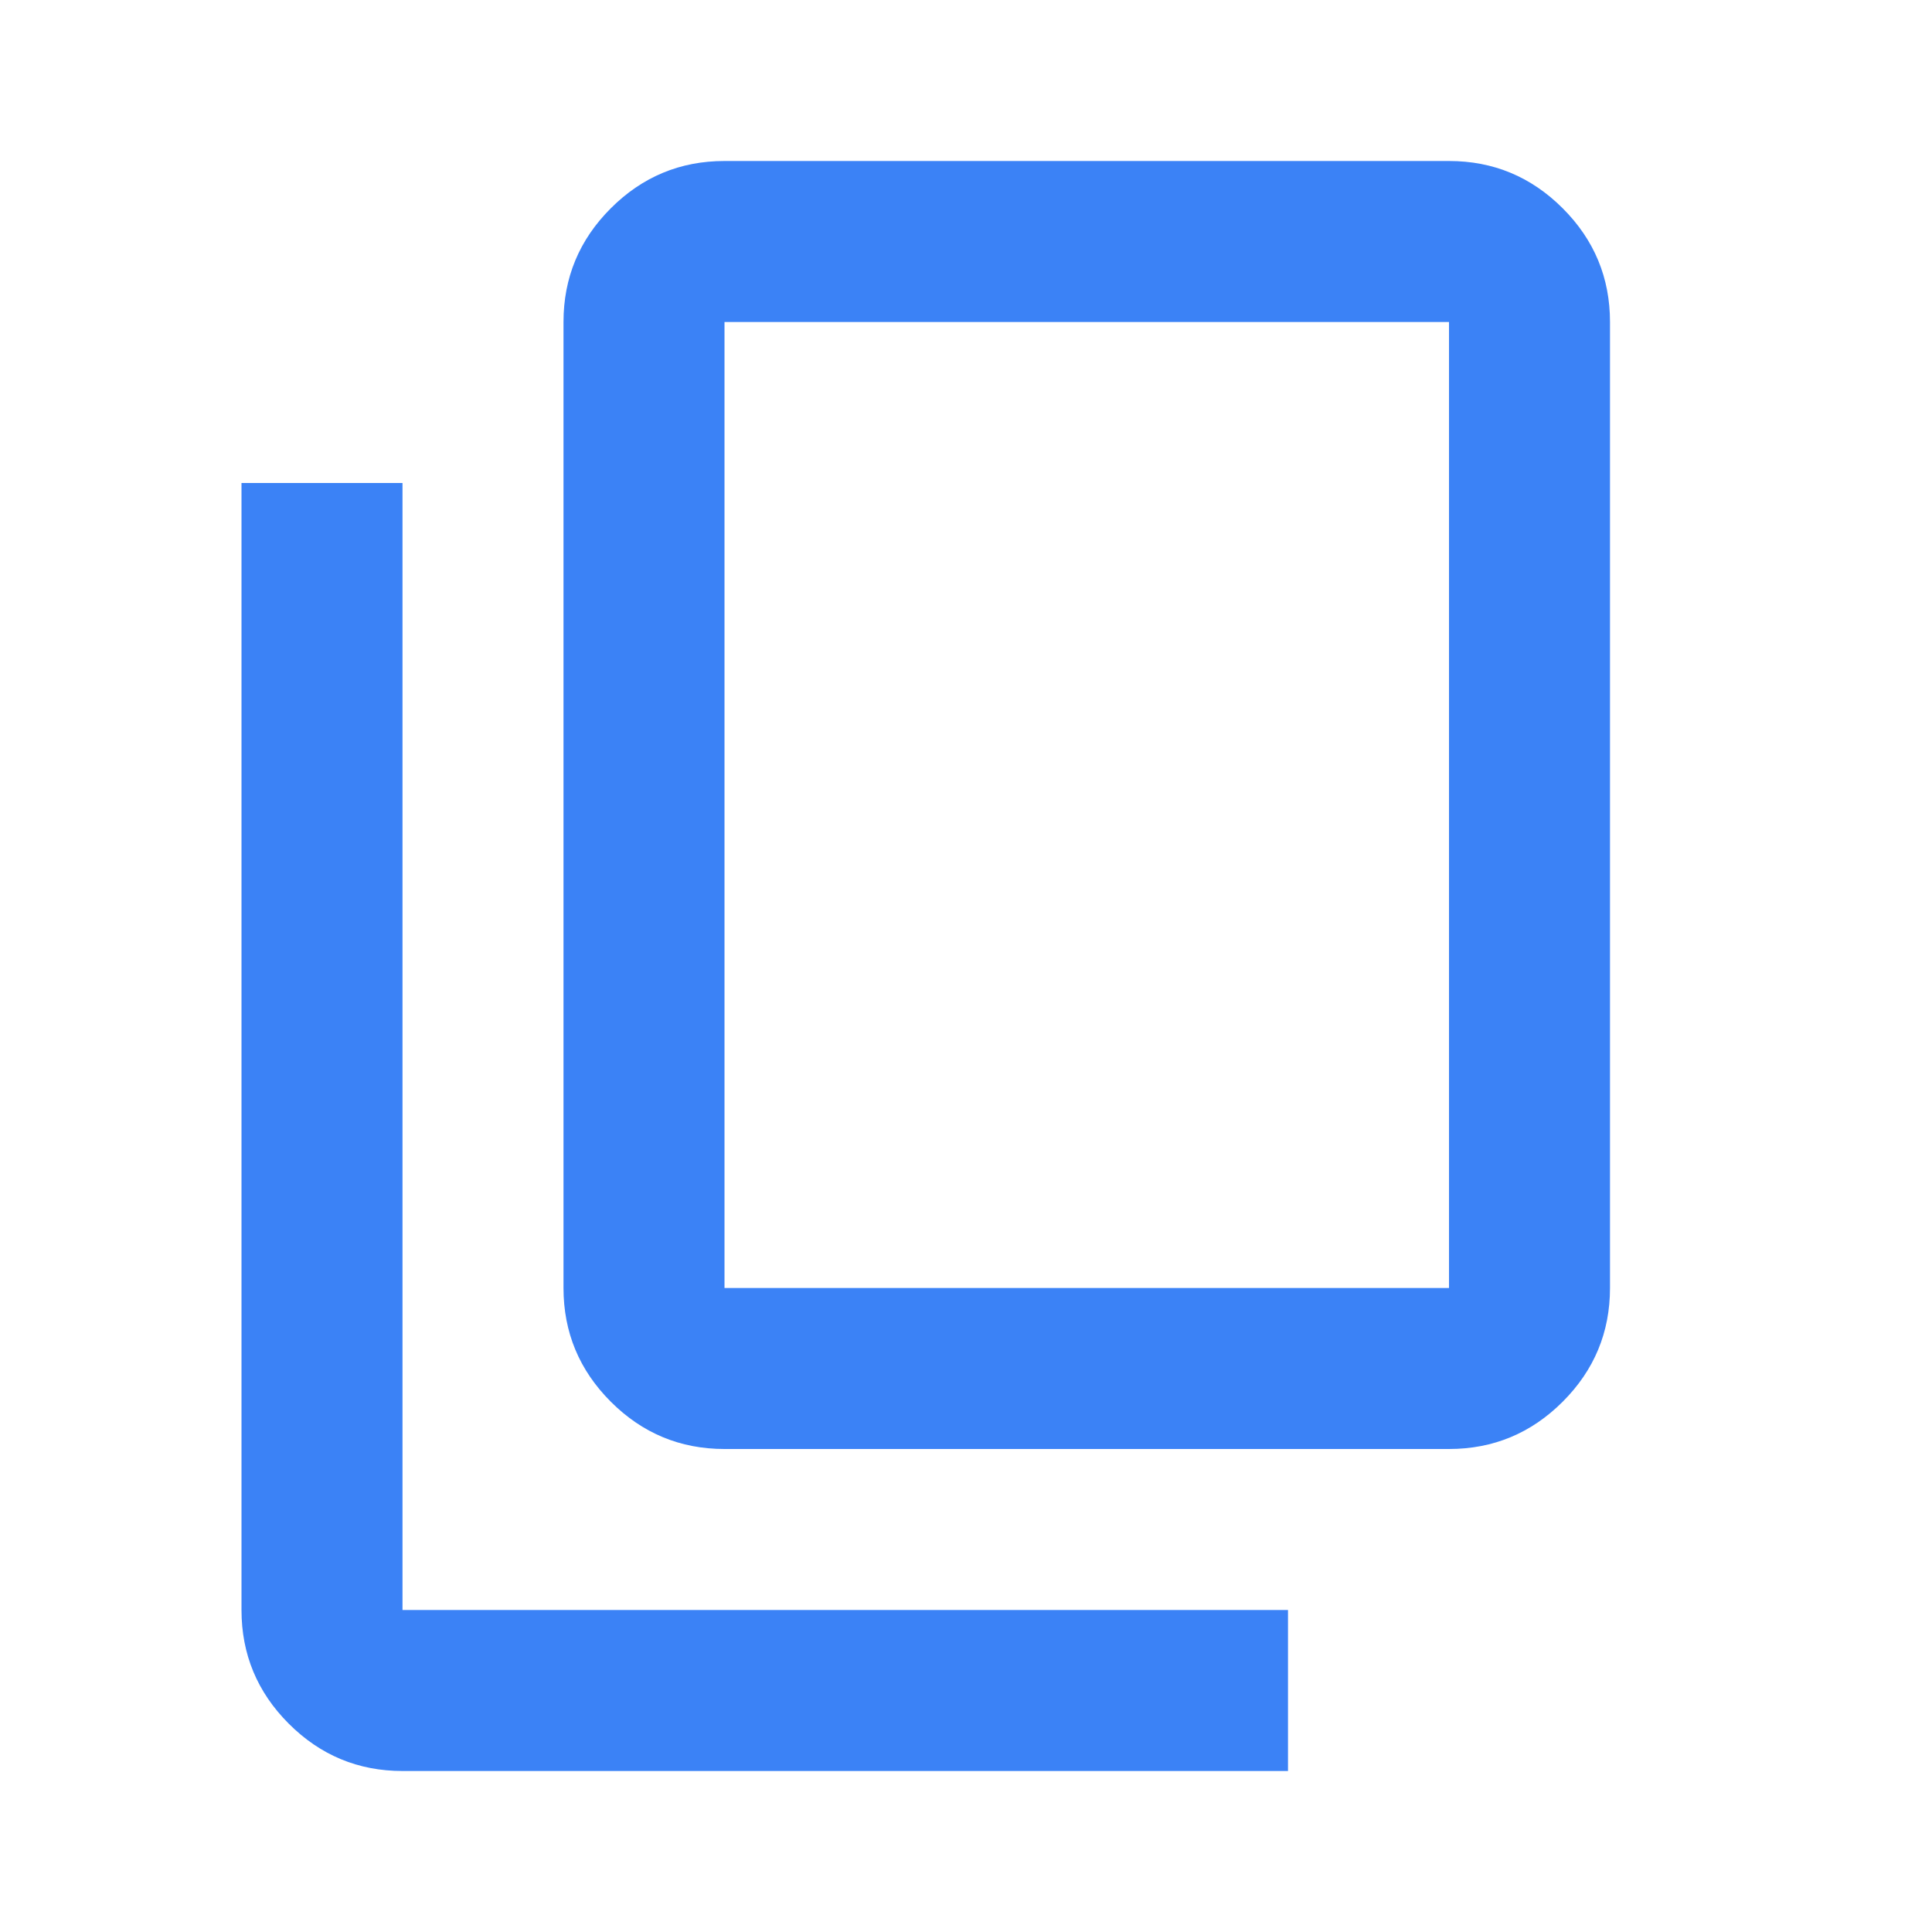
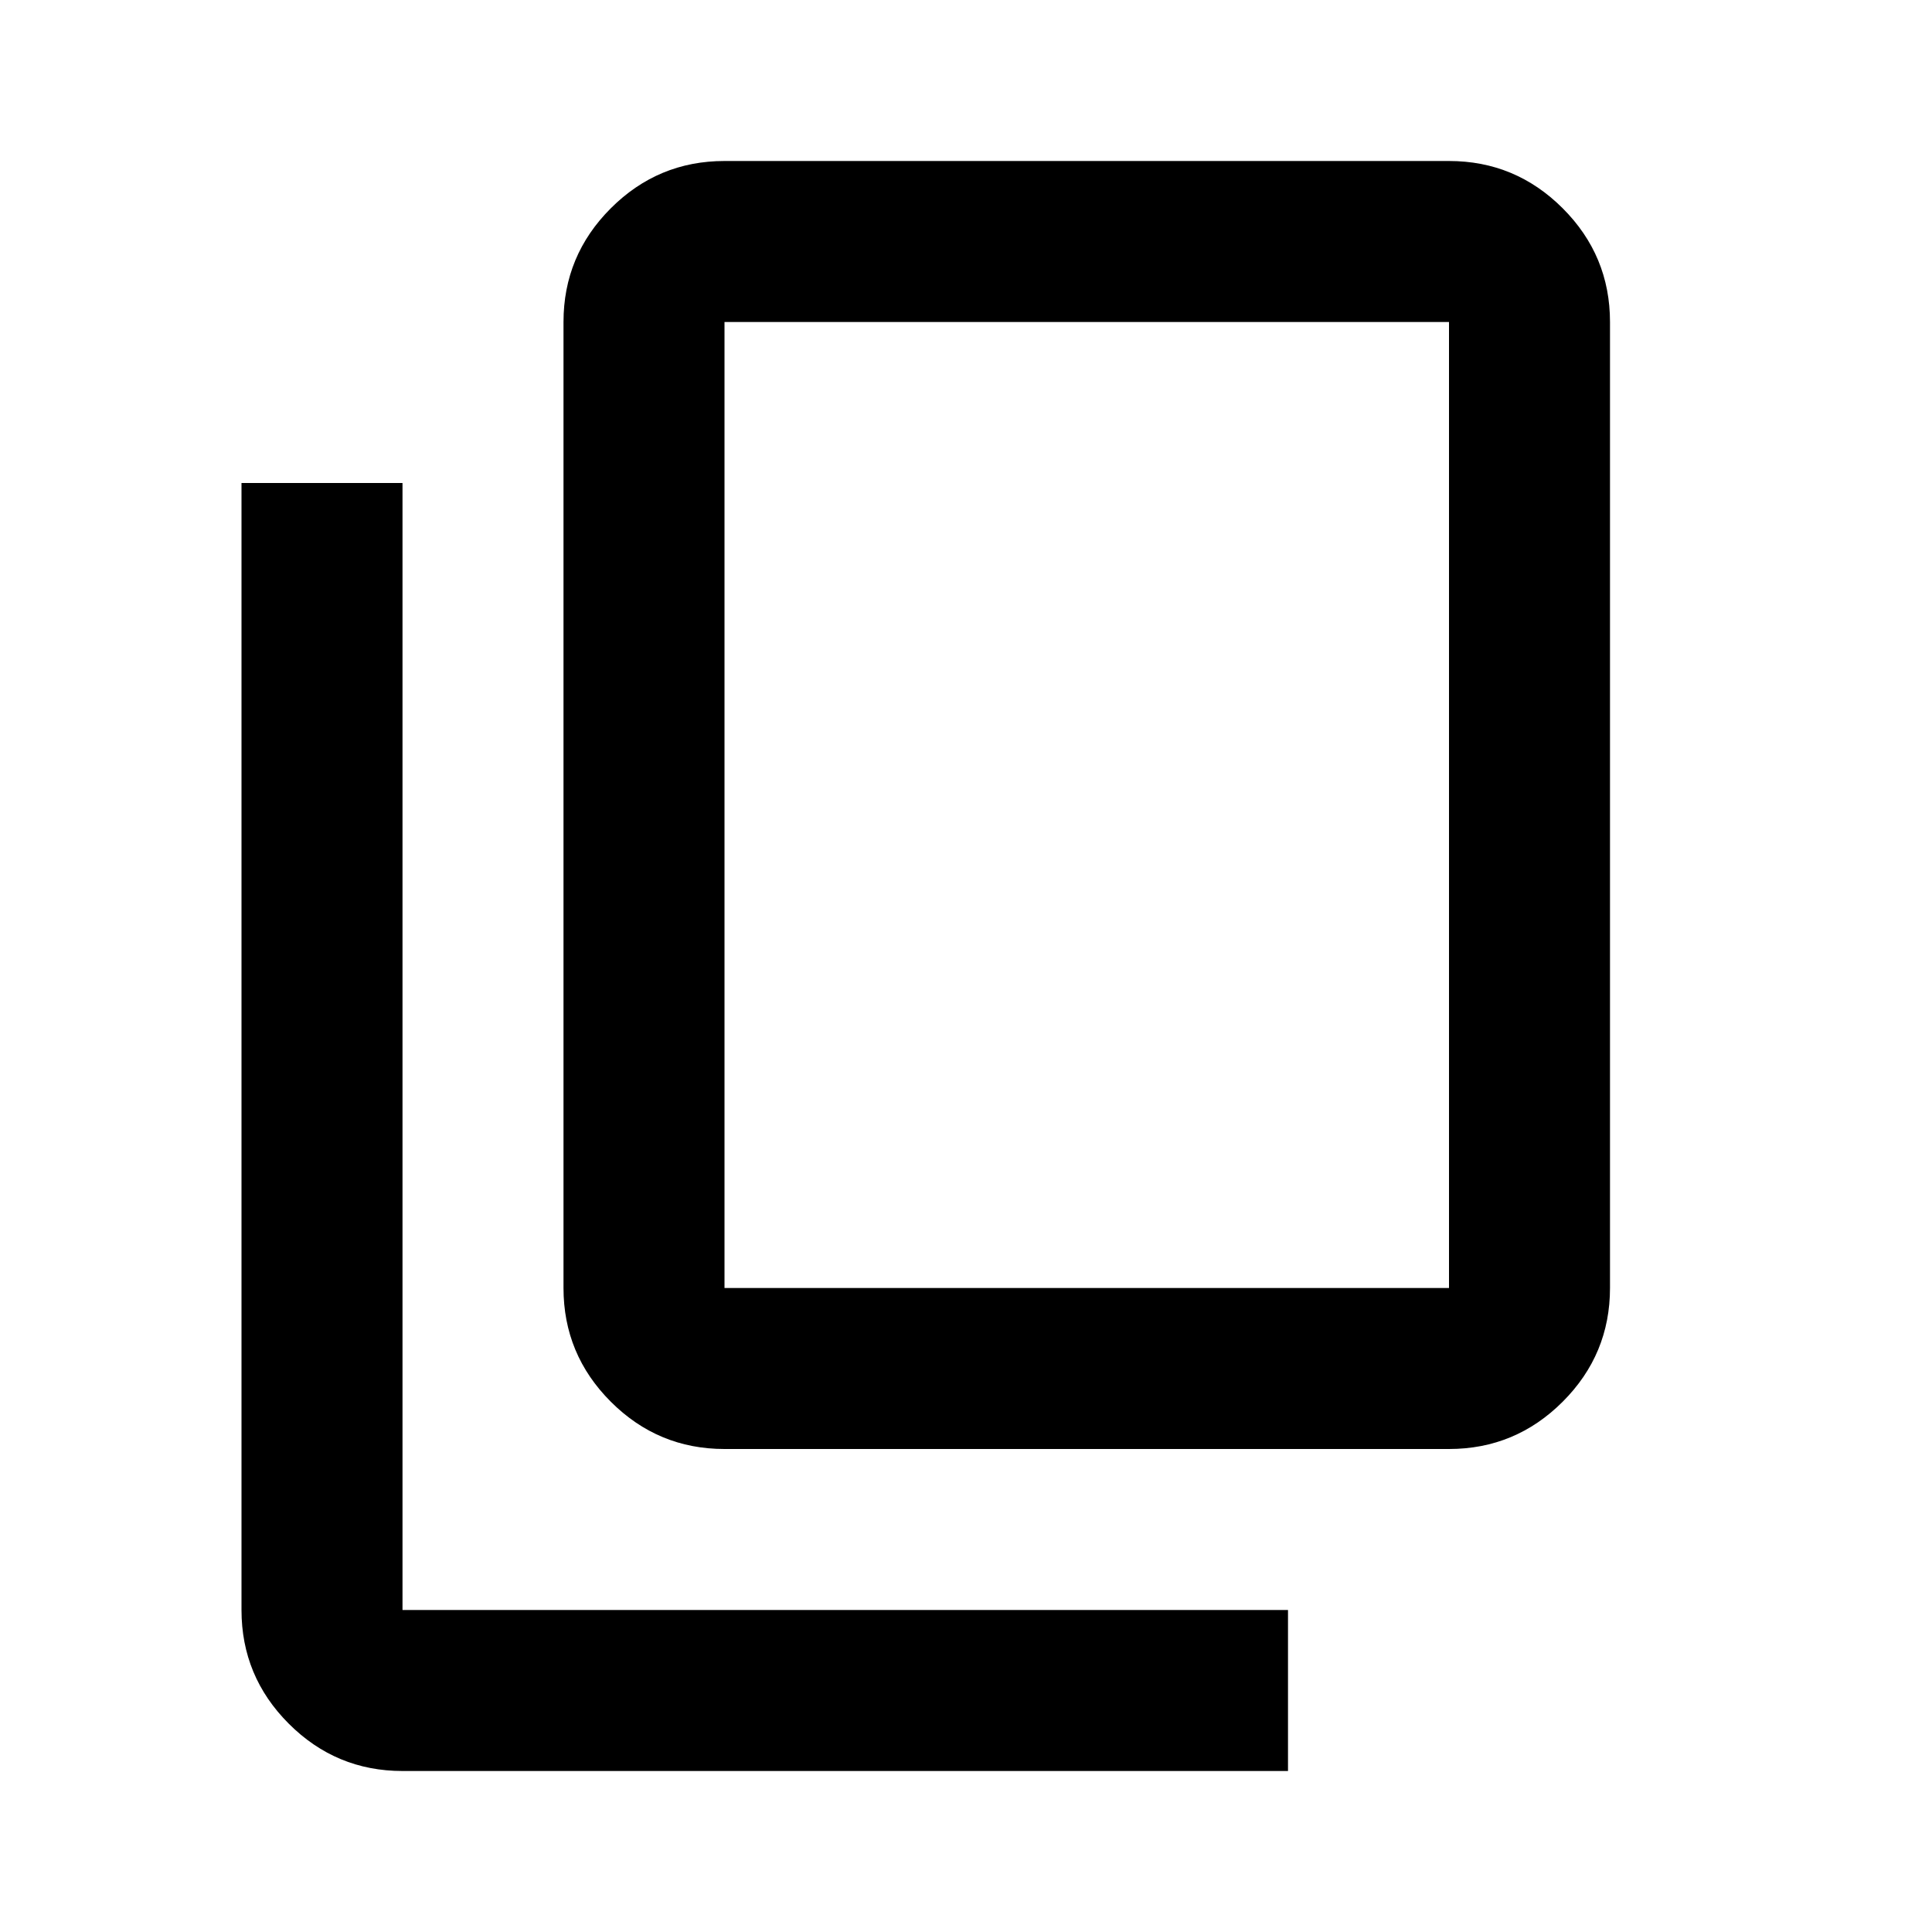
- <svg xmlns="http://www.w3.org/2000/svg" height="24px" viewBox="0 -960 960 960" width="24px" fill="#3b82f6">
+ <svg xmlns="http://www.w3.org/2000/svg" height="24px" viewBox="0 -960 960 960" width="24px" fill="currentColor">
  <path d="M360-240q-33 0-56.5-23.5T280-320v-480q0-33 23.5-56.5T360-880h360q33 0 56.5 23.5T800-800v480q0 33-23.5 56.5T720-240H360Zm0-80h360v-480H360v480ZM200-80q-33 0-56.5-23.5T120-160v-560h80v560h440v80H200Zm160-240v-480 480Z" />
</svg>
